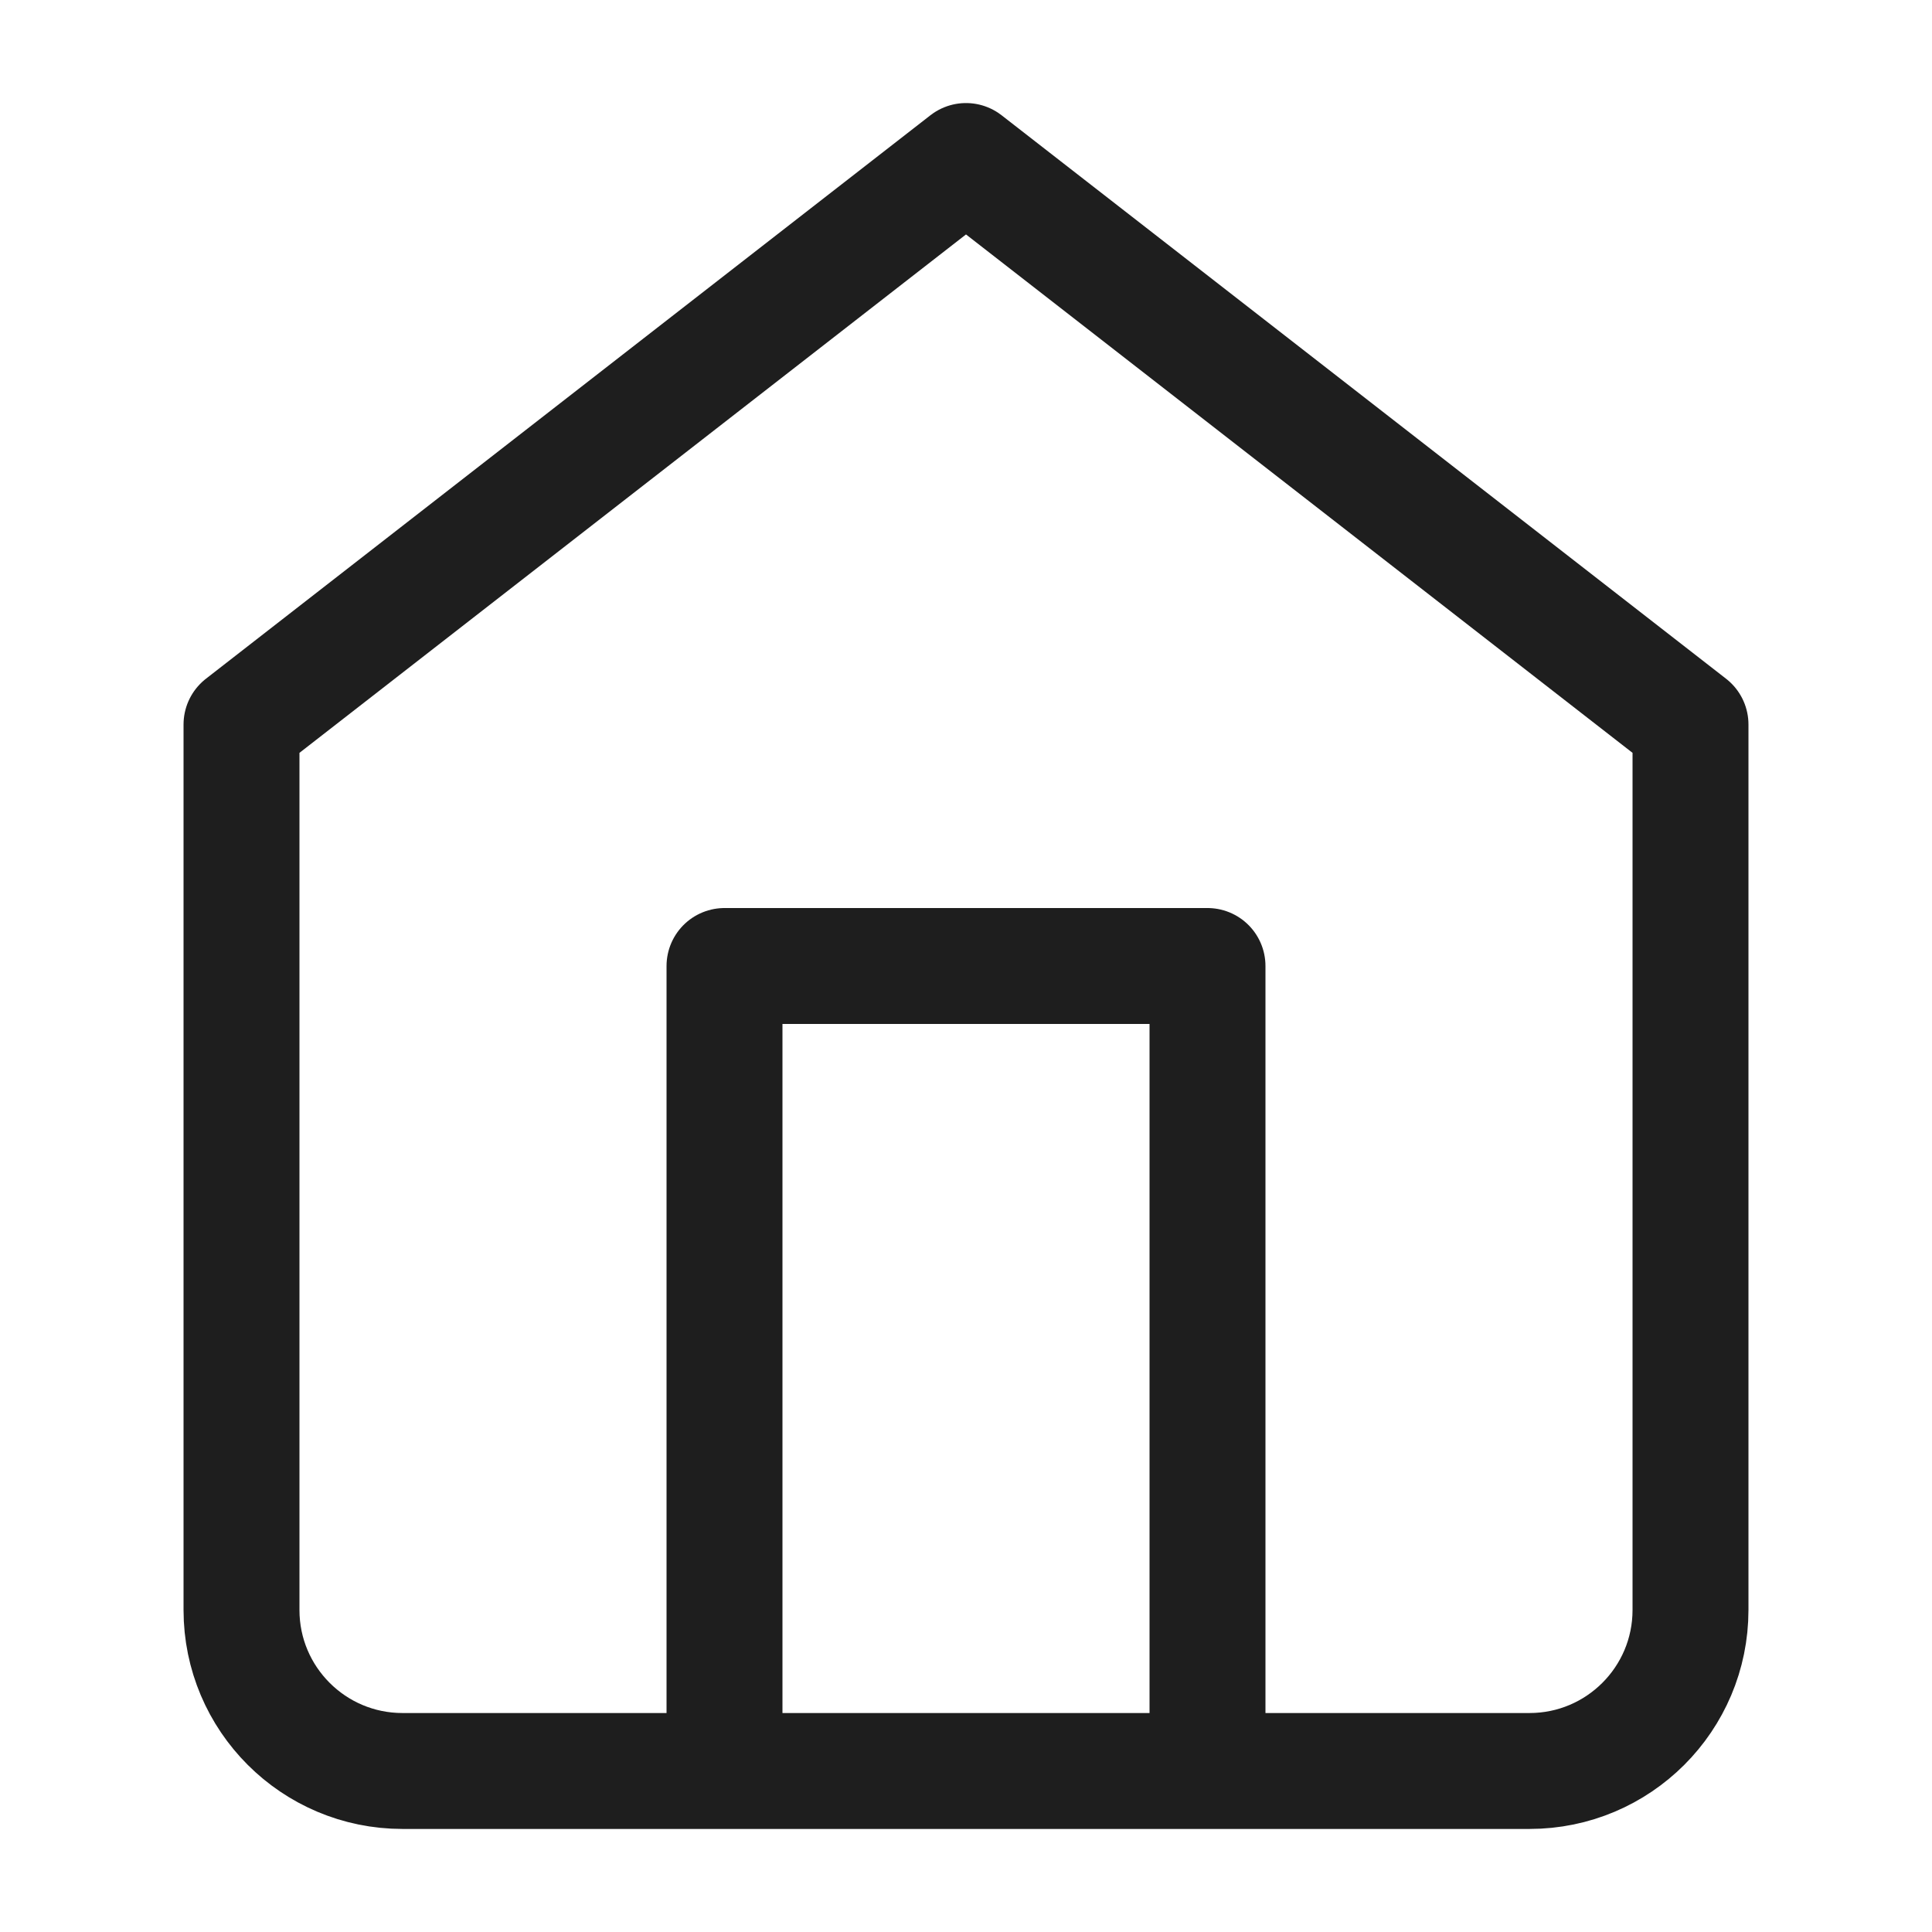
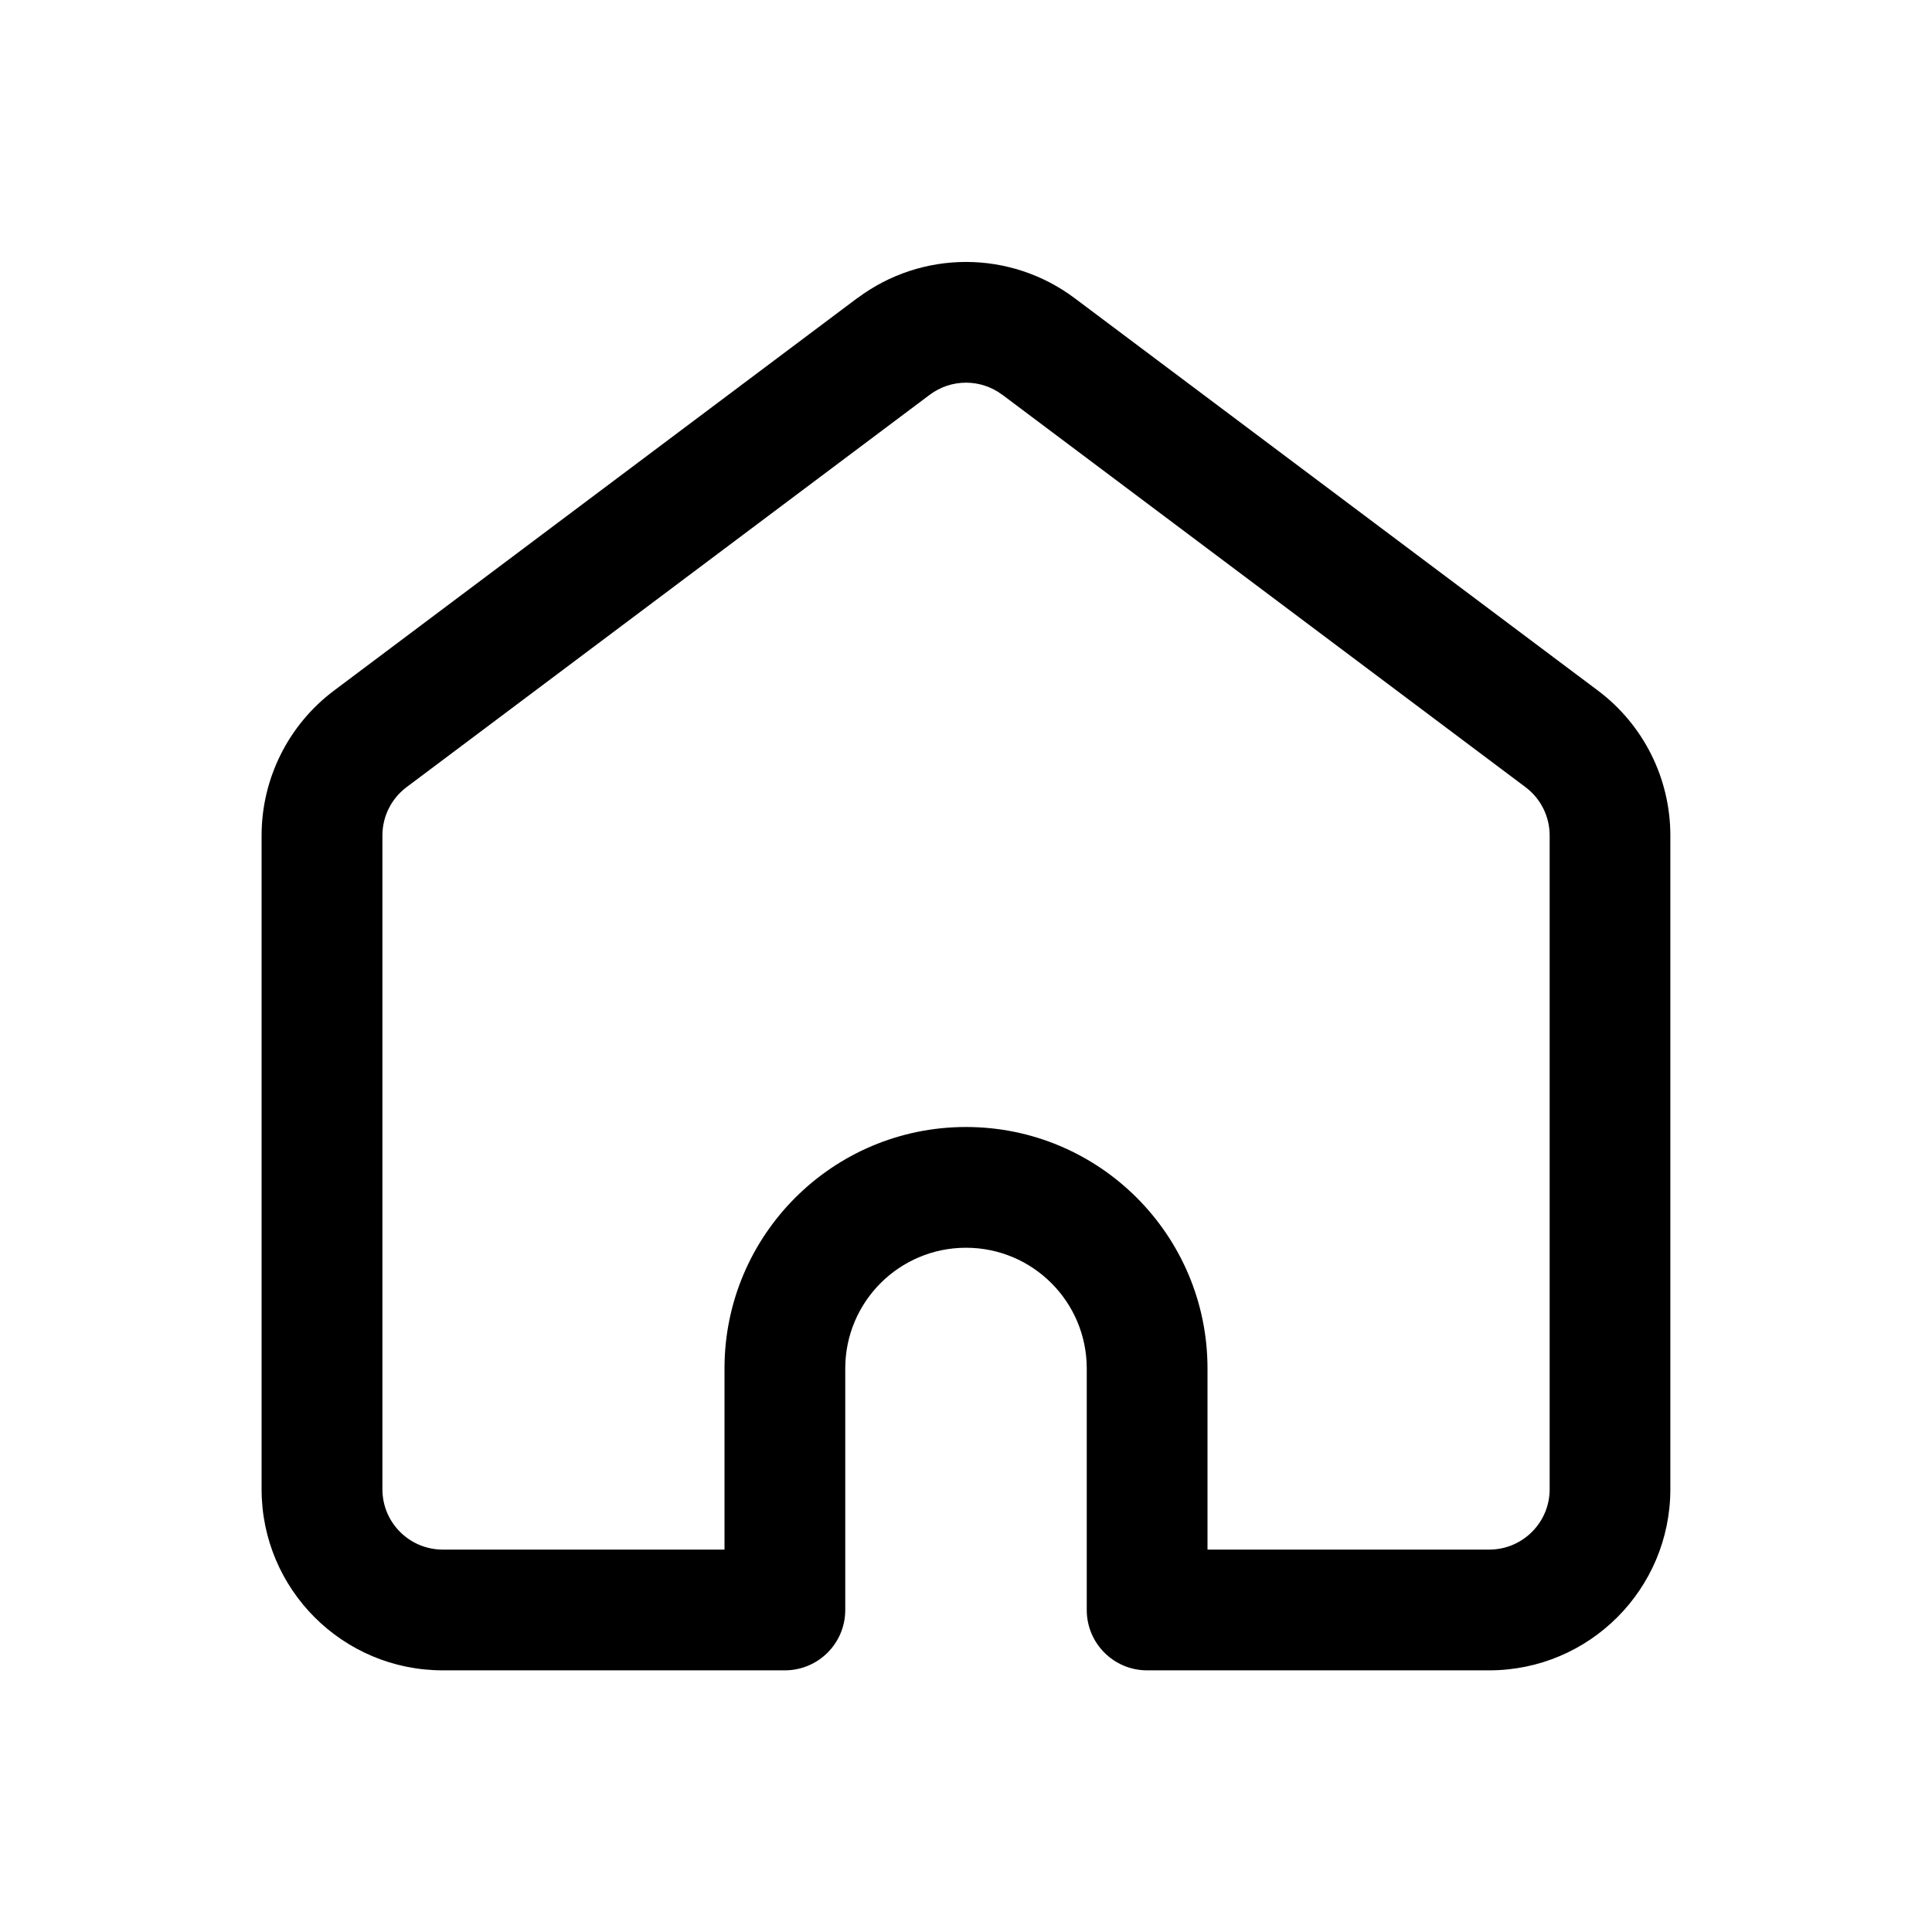
- <svg xmlns="http://www.w3.org/2000/svg" width="50" height="50" fill="none" viewBox="0 0 50 50">
-   <path stroke="#1E1E1E" stroke-linecap="round" stroke-linejoin="round" stroke-width="3" d="M18.75 45.833V25h12.5v20.833m-25-27.083L25 4.167 43.75 18.75v22.917a4.167 4.167 0 0 1-4.167 4.166H10.417a4.167 4.167 0 0 1-4.167-4.166V18.75Z" />
+ <svg xmlns="http://www.w3.org/2000/svg" width="30" height="30" fill="currentColor" viewBox="0 0 30 30">
+   <path fill-rule="evenodd" d="M15.563 6.13a.938.938 0 0 0-1.126 0l-8.124 6.093a.938.938 0 0 0-.375.75v10.152c0 .518.42.937.937.937h4.375V21.25a3.75 3.75 0 0 1 7.5 0v2.812h4.375c.518 0 .938-.42.938-.937V12.973a.937.937 0 0 0-.375-.75l-8.125-6.094Zm-2.25-1.5c1-.75 2.374-.75 3.374 0l8.125 6.093a2.812 2.812 0 0 1 1.125 2.25v10.152a2.813 2.813 0 0 1-2.812 2.812h-5.313a.937.937 0 0 1-.937-.937v-3.75a1.875 1.875 0 0 0-3.75 0V25c0 .518-.42.937-.938.937H6.875a2.812 2.812 0 0 1-2.813-2.812V12.973c0-.885.417-1.719 1.125-2.25l8.125-6.094Z" clip-rule="evenodd" />
</svg>
